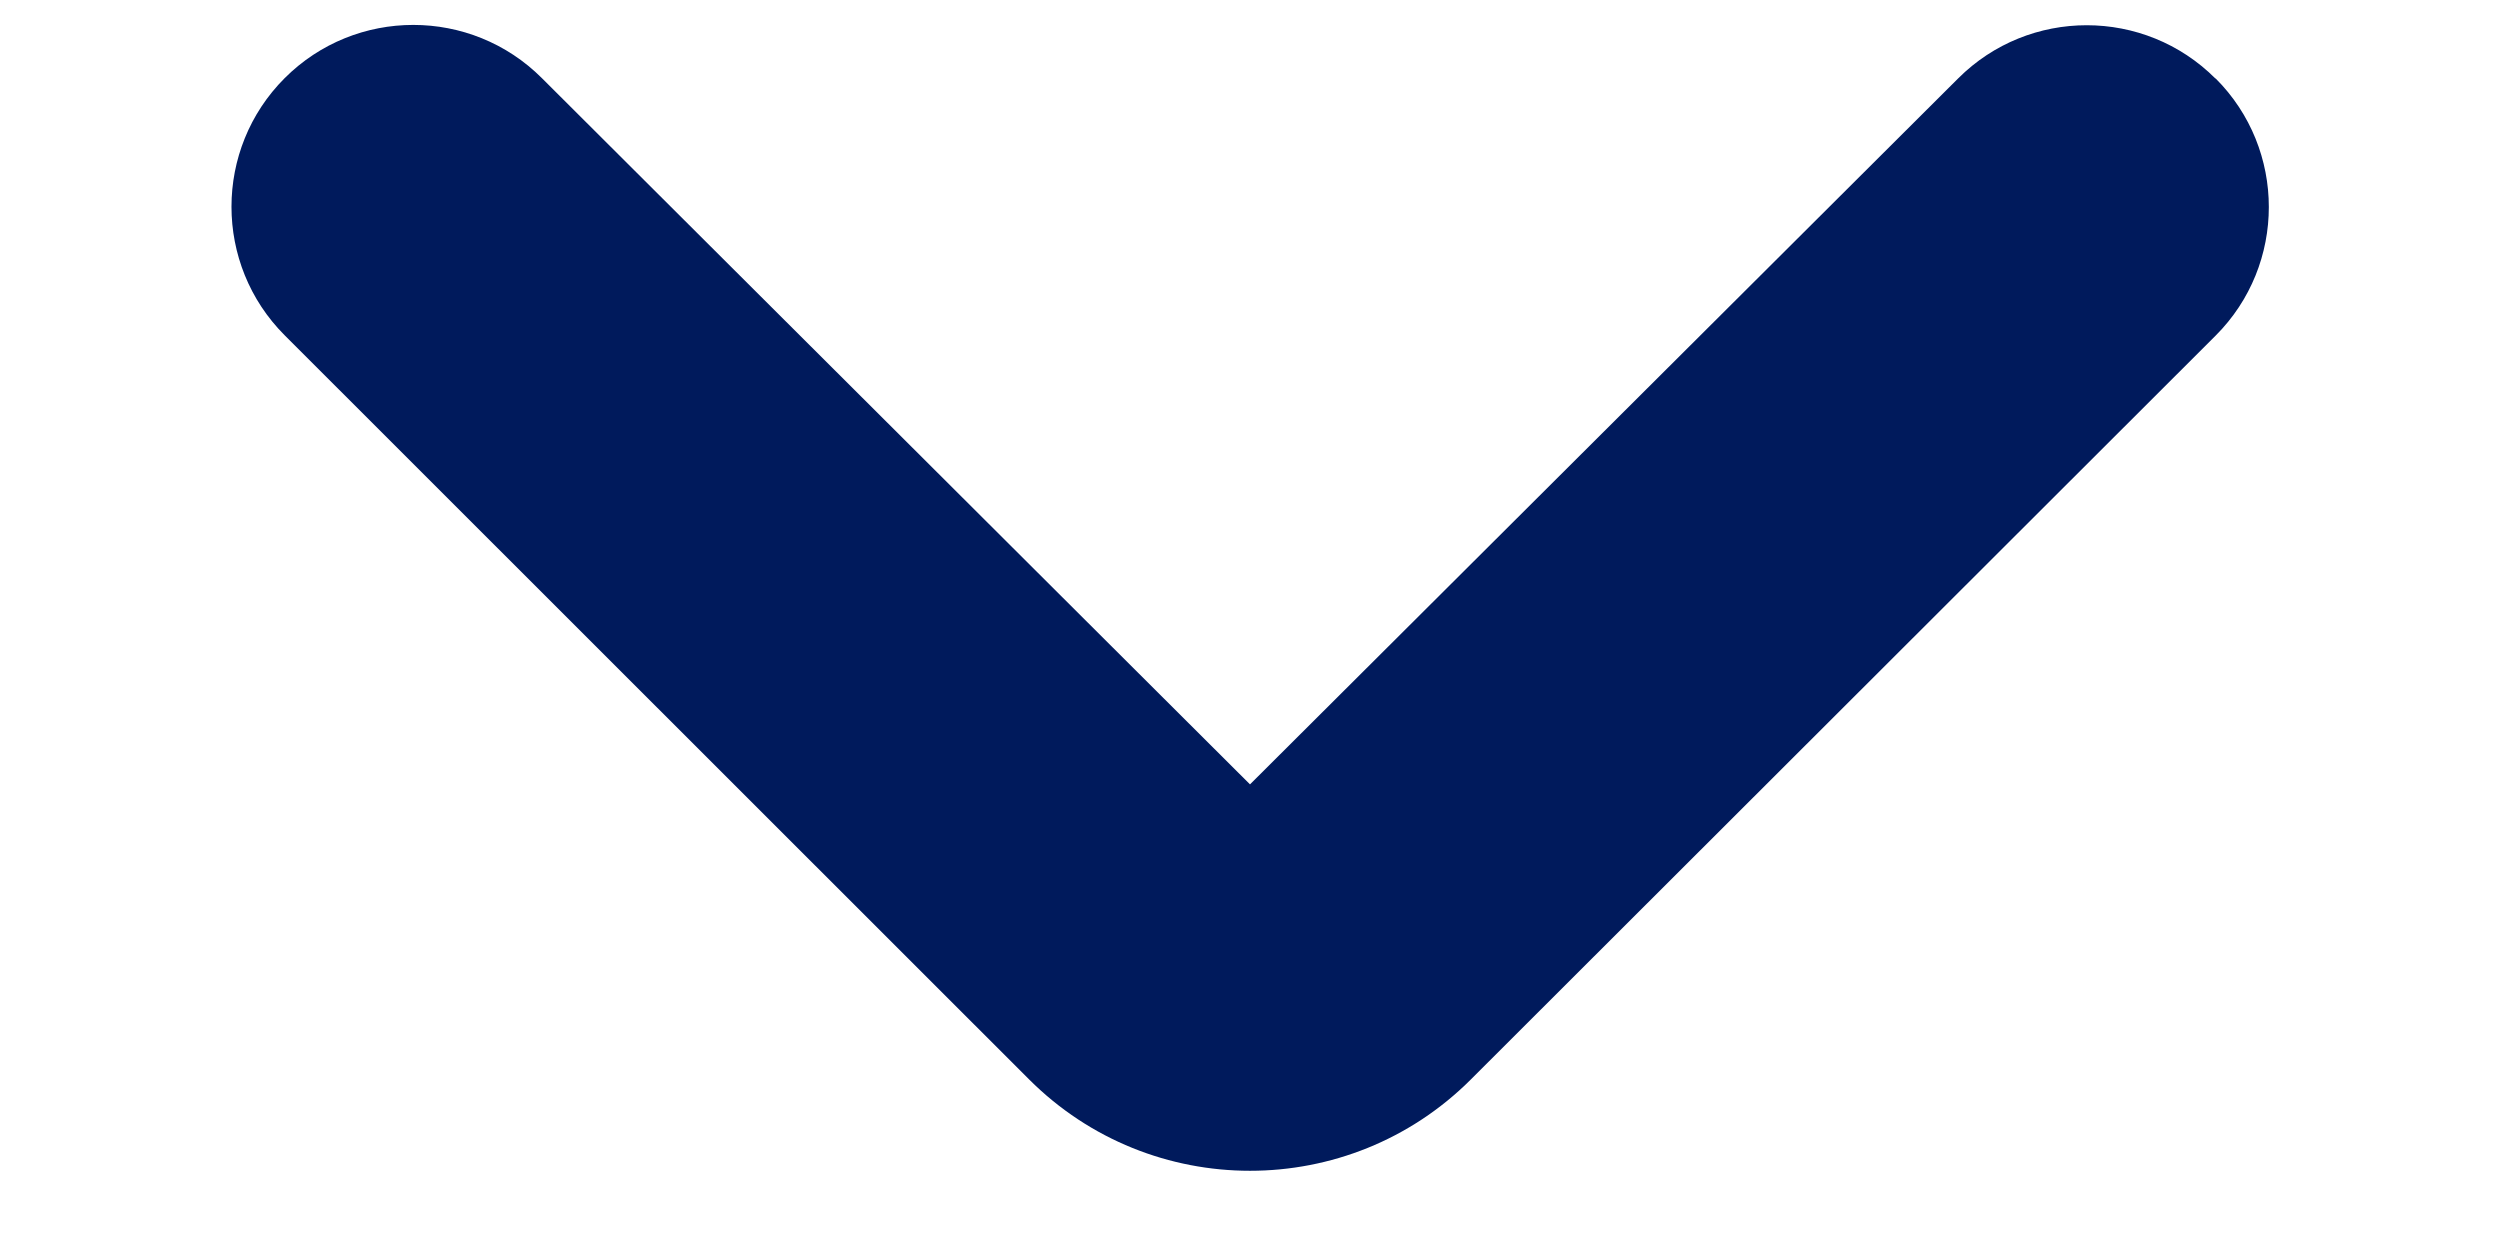
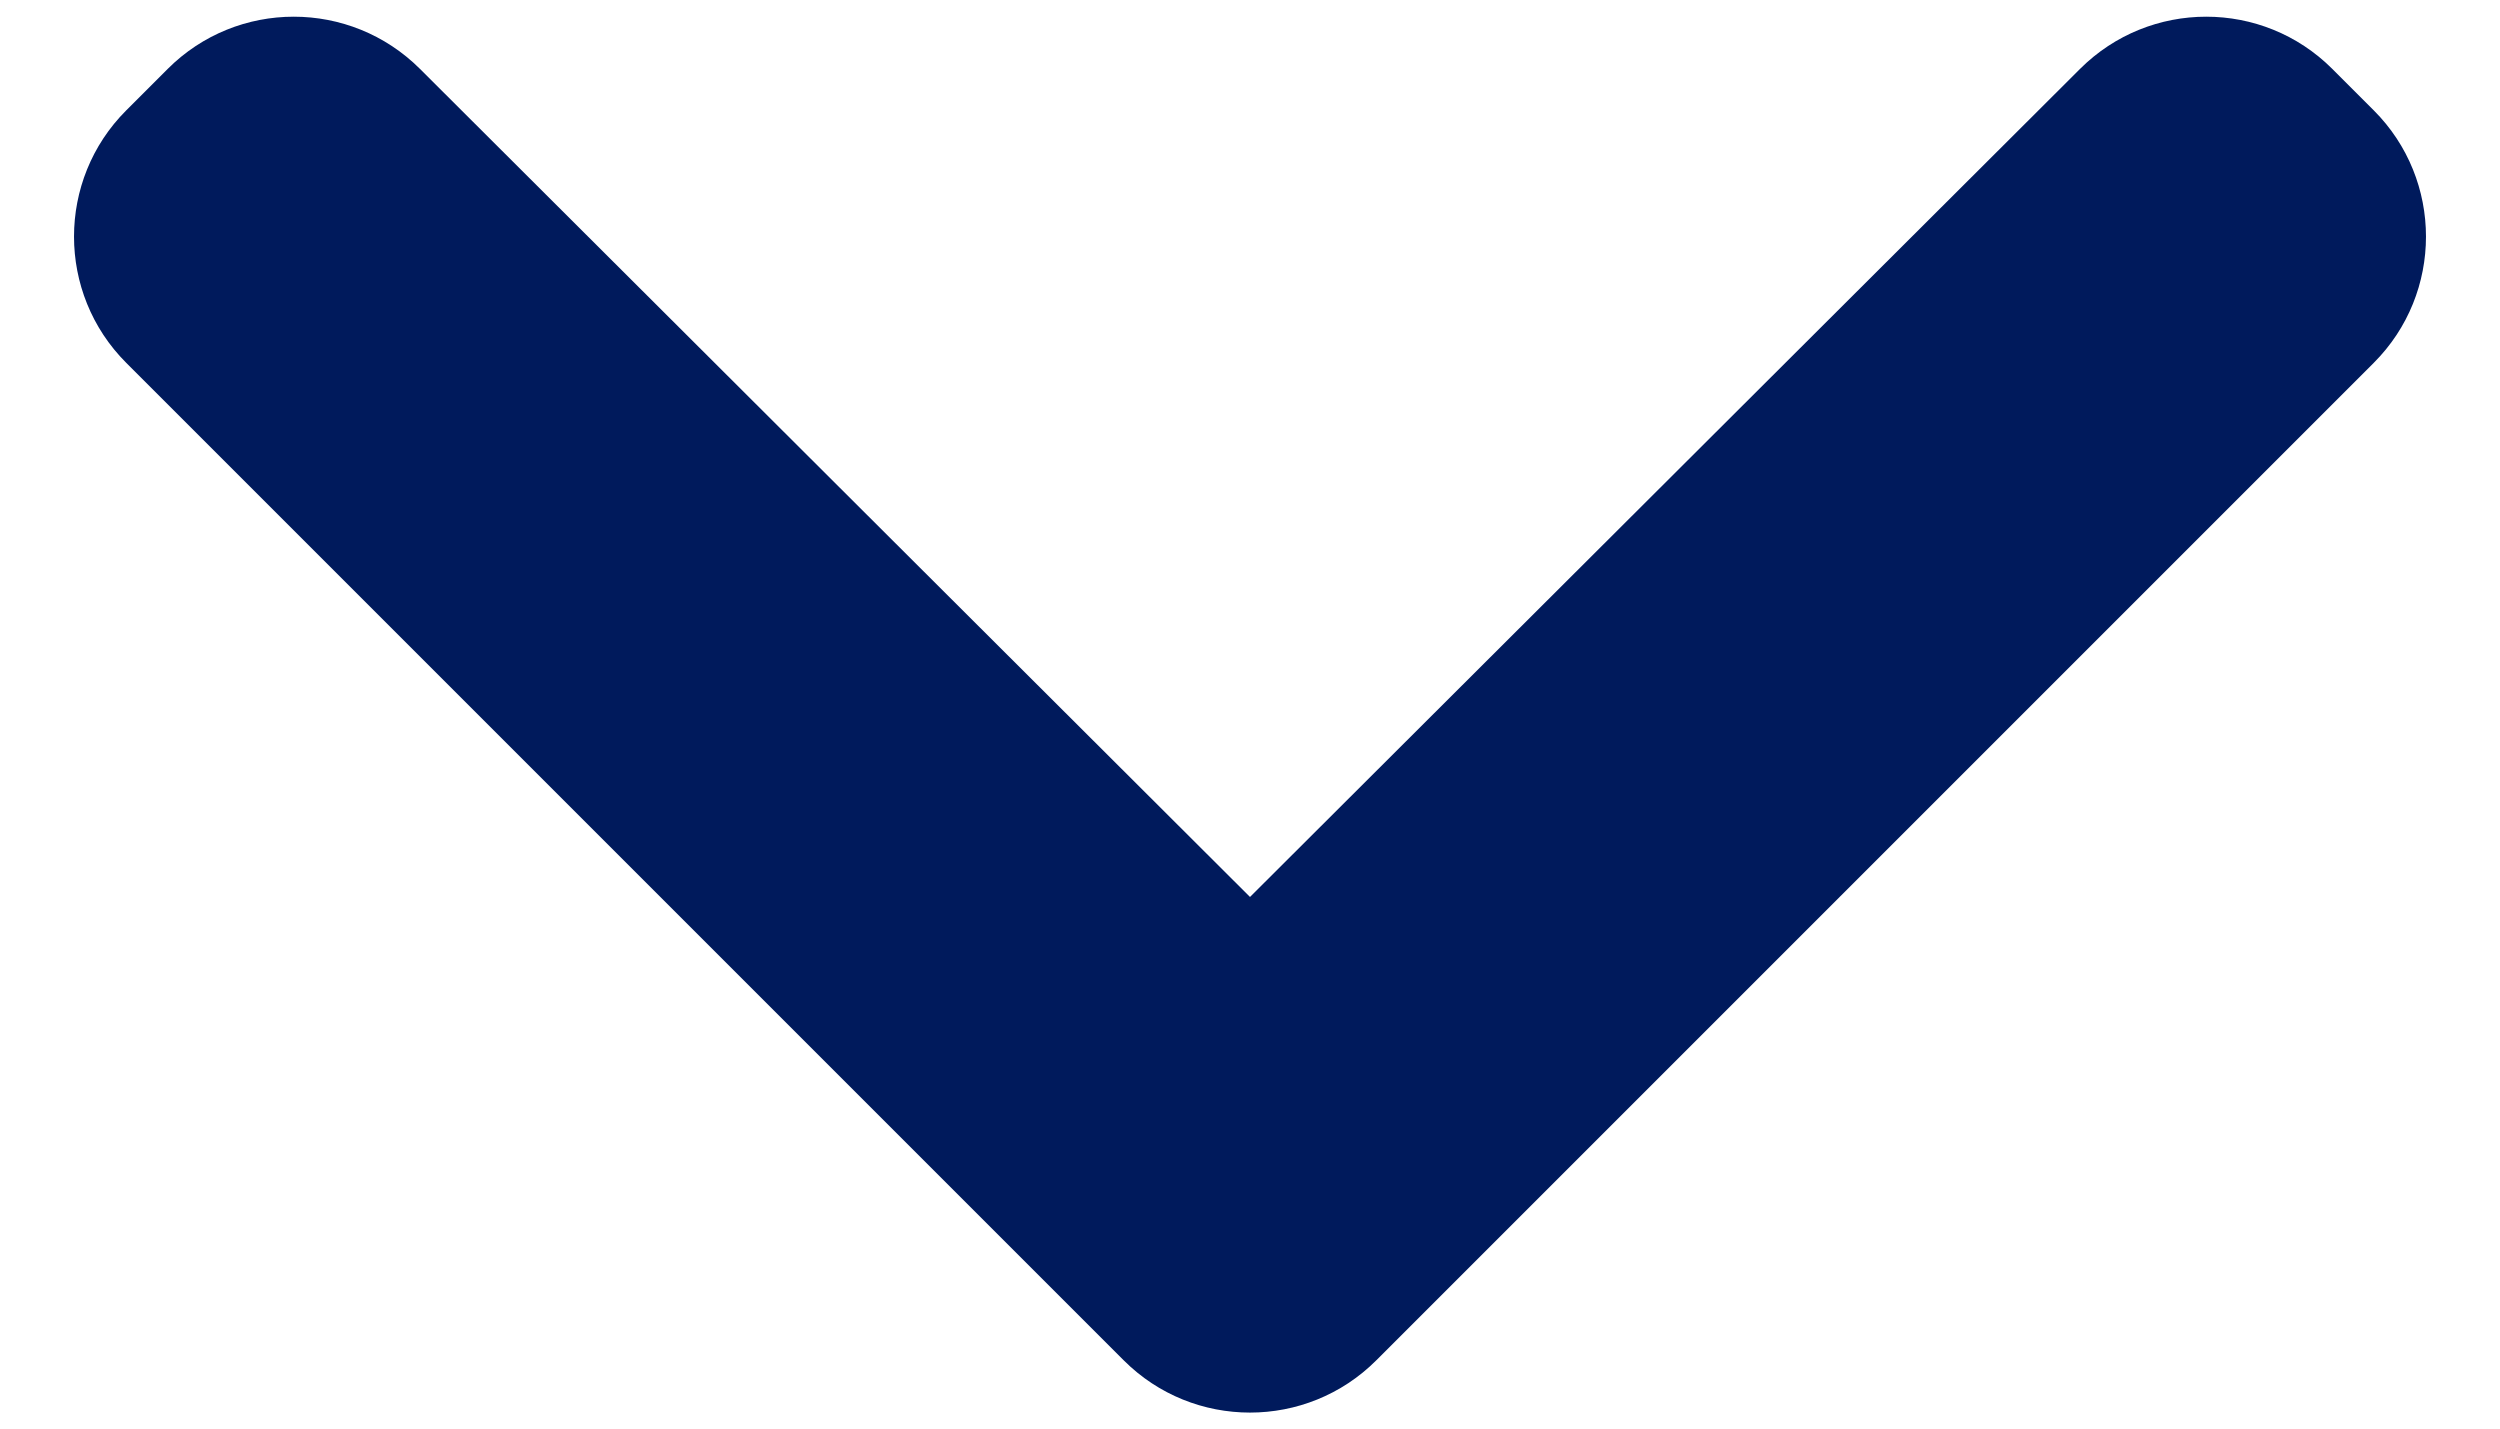
- <svg xmlns="http://www.w3.org/2000/svg" width="8" height="4" viewBox="0 0 8 4">
-   <g fill="none" fill-rule="evenodd">
-     <g>
-       <g>
-         <g>
-           <g>
-             <g>
-               <path d="M0 0L12 0 12 12 0 12z" transform="translate(-459 -27) translate(340 21) translate(117 2) rotate(90 6 6)" />
-               <path fill="#001A5C" d="M4.251 2.911c-.227.227-.227.596 0 .823L6.51 6l-2.26 2.266c-.227.227-.227.596 0 .823.227.227.596.227.823 0l2.381-2.382c.39-.39.39-1.024 0-1.414L5.074 2.91c-.227-.227-.596-.227-.823 0z" transform="translate(-459 -27) translate(340 21) translate(117 2) rotate(90 6 6)" />
-             </g>
-           </g>
-         </g>
+ <svg xmlns="http://www.w3.org/2000/svg" width="14px" height="8px" viewBox="0 0 14 8" version="1.1">
+   <g id="Symbols" stroke="none" stroke-width="1" fill="none" fill-rule="evenodd">
+     <g id="Icon/Arrow/Type_4/blue_1" transform="translate(-5, -8)">
+       <g id="Icon/Arrow/Type_4/Grey_1" transform="translate(12, 12) rotate(90) translate(-12, -12) ">
+         <polygon id="Shape" points="0 0 24 0 24 24 0 24" />
+         <path d="M8.618,5.707 L8.386,5.939 C7.996,6.329 7.996,6.961 8.386,7.352 L13.023,12 L13.023,12 L8.386,16.648 C7.996,17.039 7.996,17.671 8.386,18.061 L8.618,18.293 C9.008,18.683 9.642,18.683 10.032,18.293 L15.618,12.707 C16.008,12.317 16.008,11.683 15.618,11.293 L10.032,5.707 C9.642,5.317 9.008,5.317 8.618,5.707 Z" id="Shape" fill="#001A5C" />
      </g>
    </g>
  </g>
</svg>
